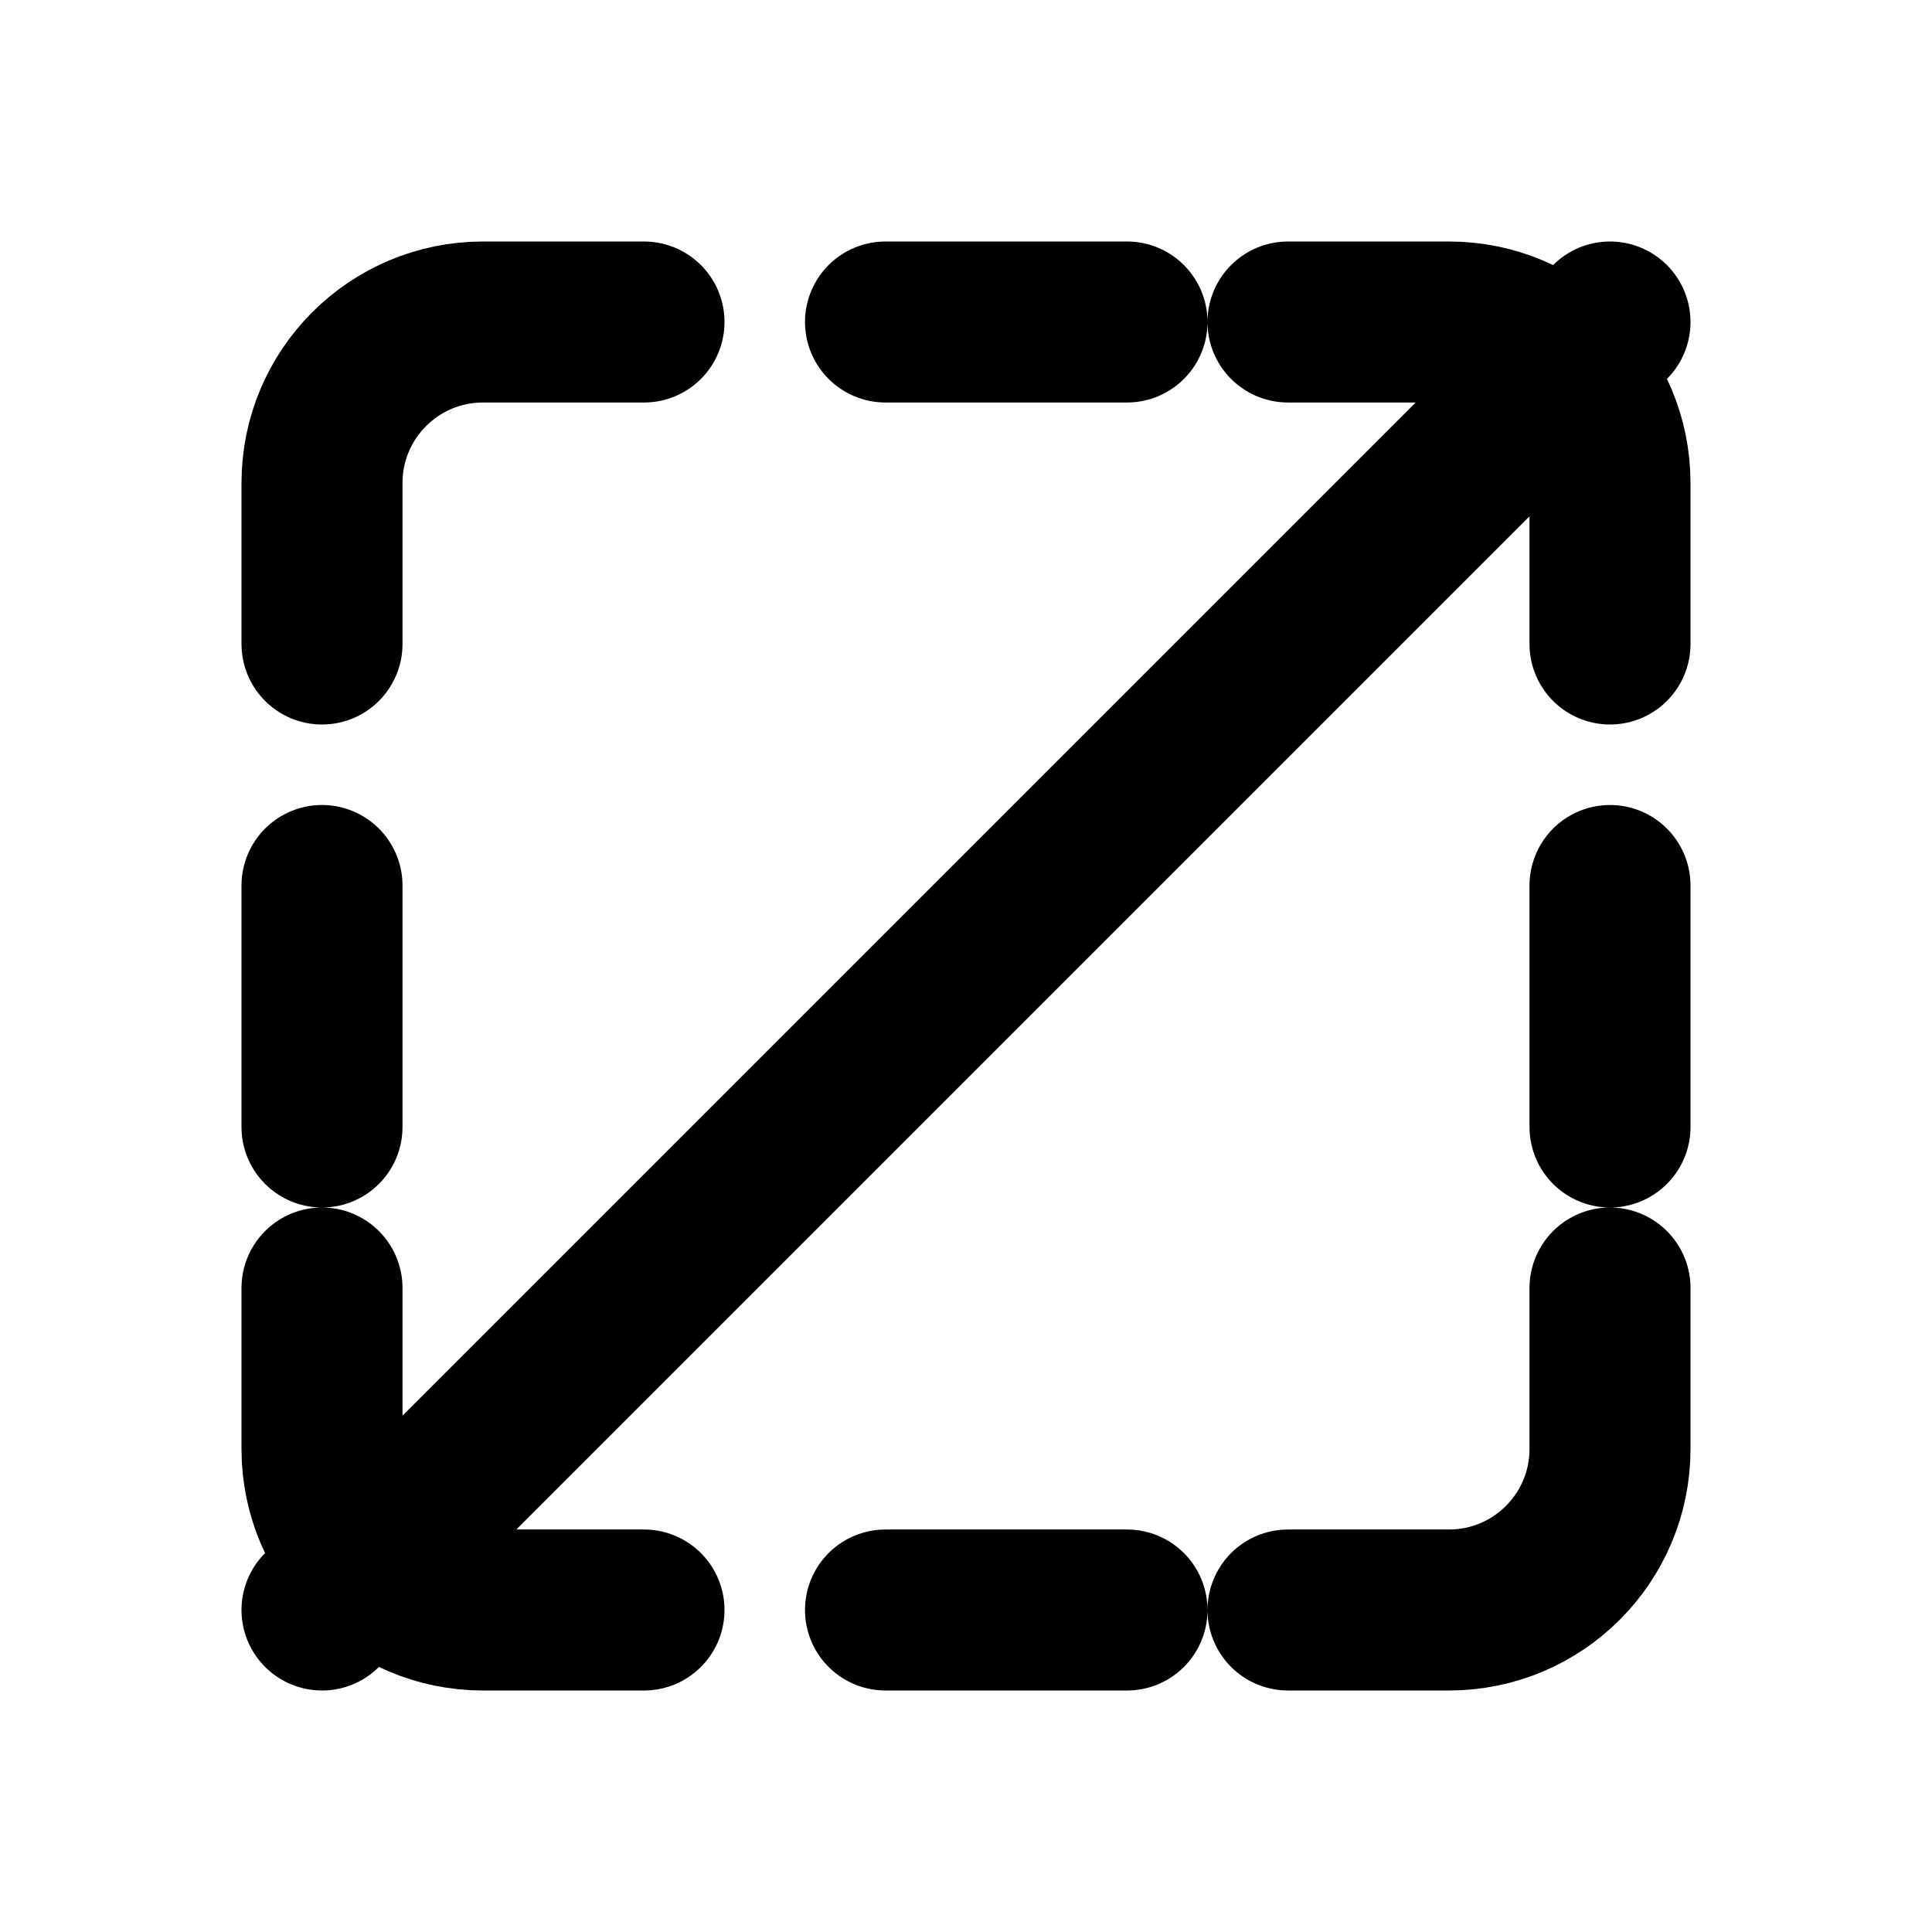
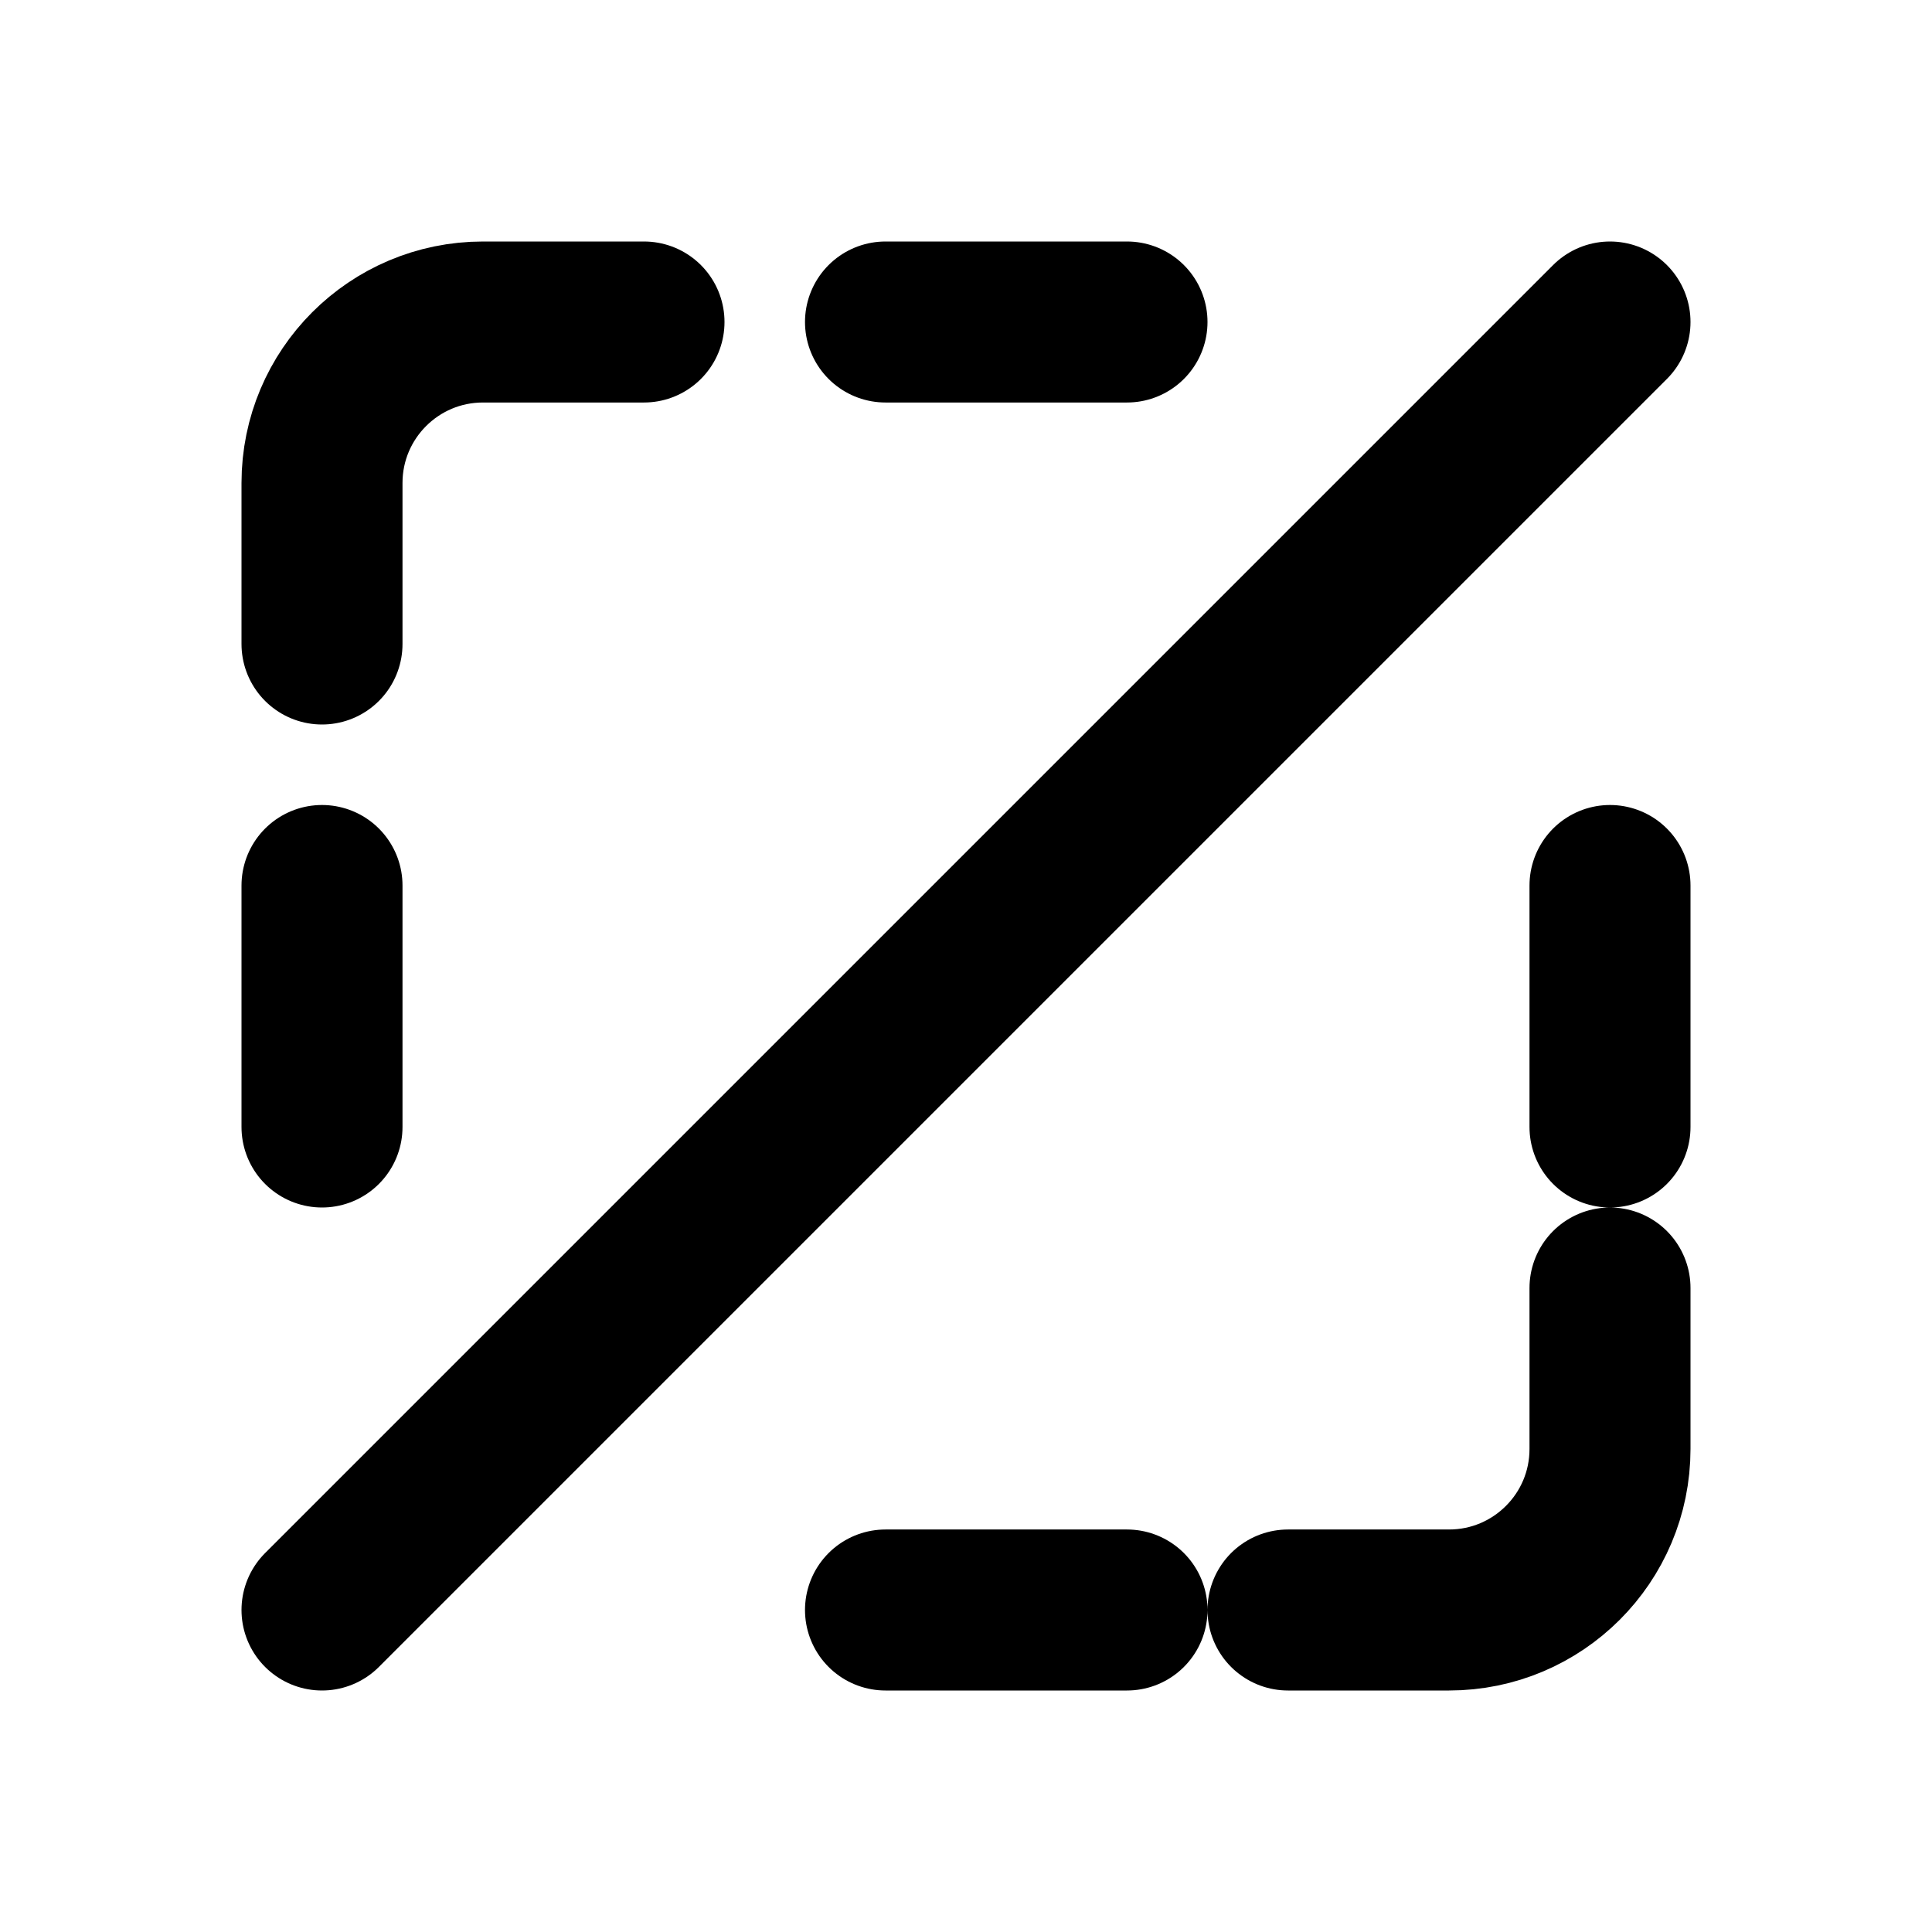
<svg xmlns="http://www.w3.org/2000/svg" viewBox="0 0 24 24" fill="none" stroke="currentColor" stroke-width="2" stroke-linecap="round" stroke-linejoin="round">
-   <path d="M 4 8 V 6 A 2 2 0 0 1 6 4 H 8 M 16 4 H 18 A 2 2 0 0 1 20 6 V 8 M 20 16 V 18 A 2 2 0 0 1 18 20 H 16 M 8 20 H 6 A 2 2 0 0 1 4 18 V 16 M 11 4 H 14 M 11 20 H 14 M 4 11 V 14 M 20 11 V 14" />
+   <path d="M 4 8 V 6 A 2 2 0 0 1 6 4 H 8 M 20 16 V 18 A 2 2 0 0 1 18 20 H 16 M 11 4 H 14 M 11 20 H 14 M 4 11 V 14 M 20 11 V 14" />
  <path d="M 4 20 L 20 4" />
</svg>
